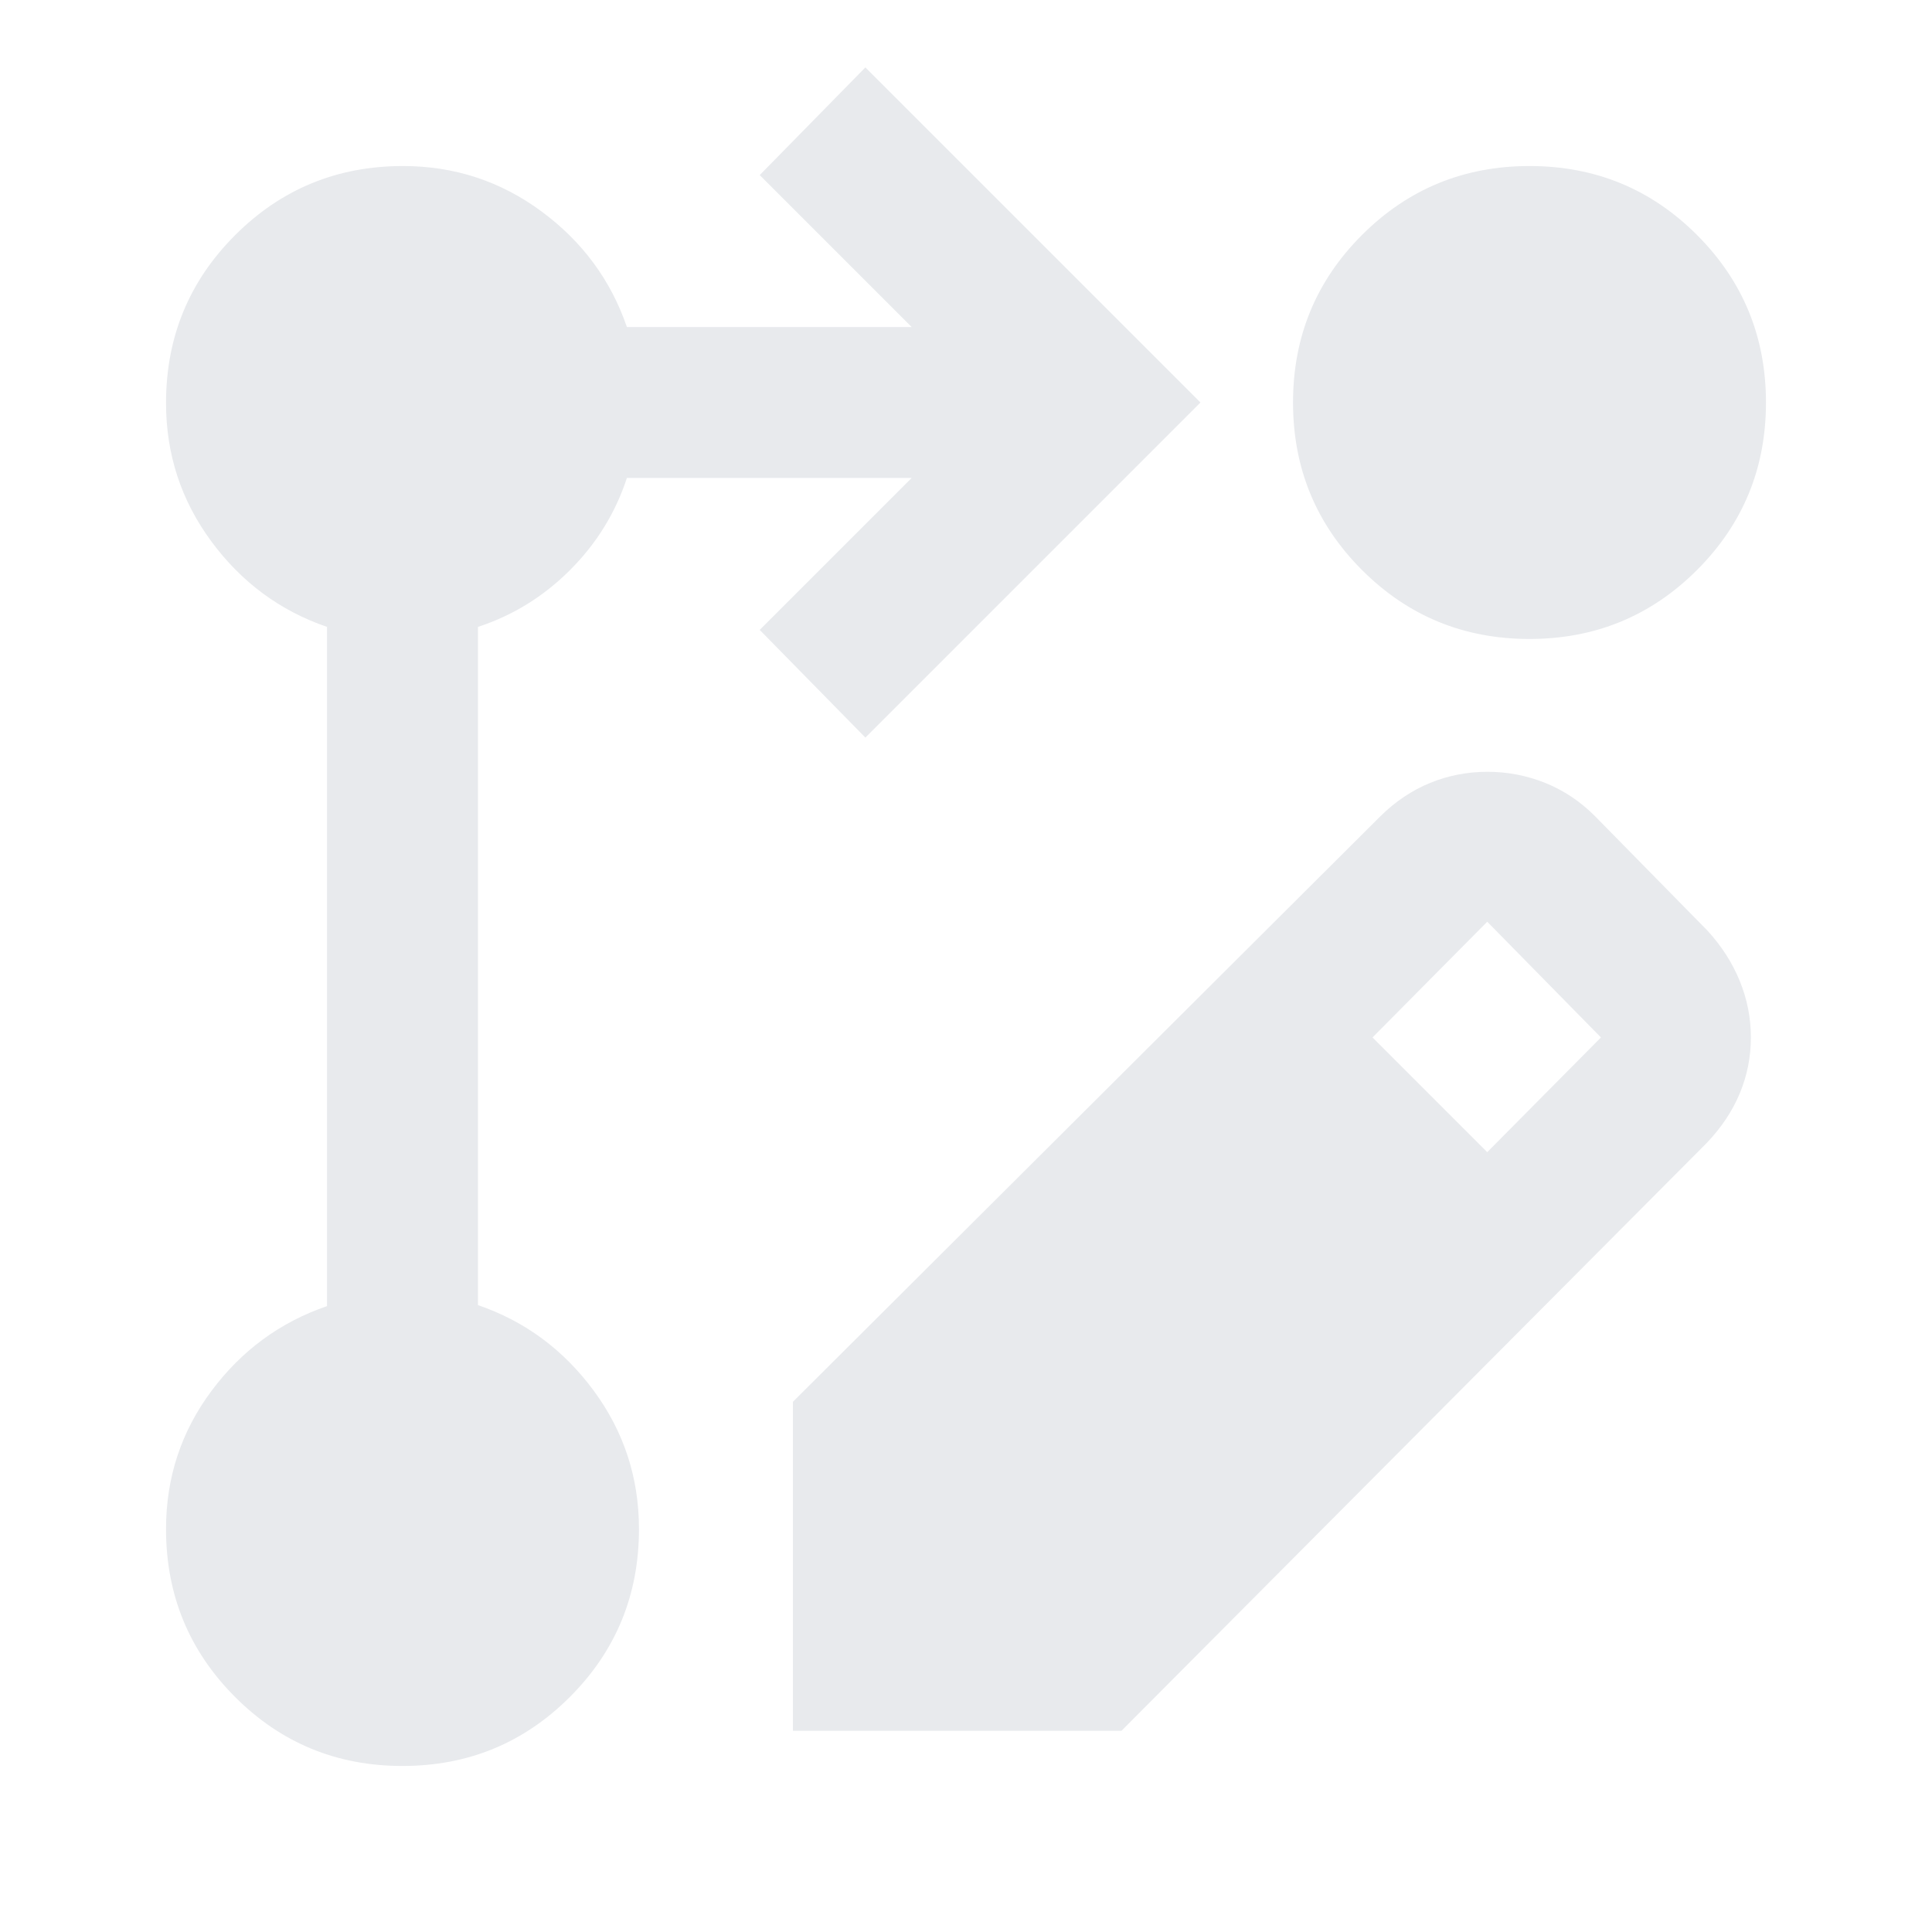
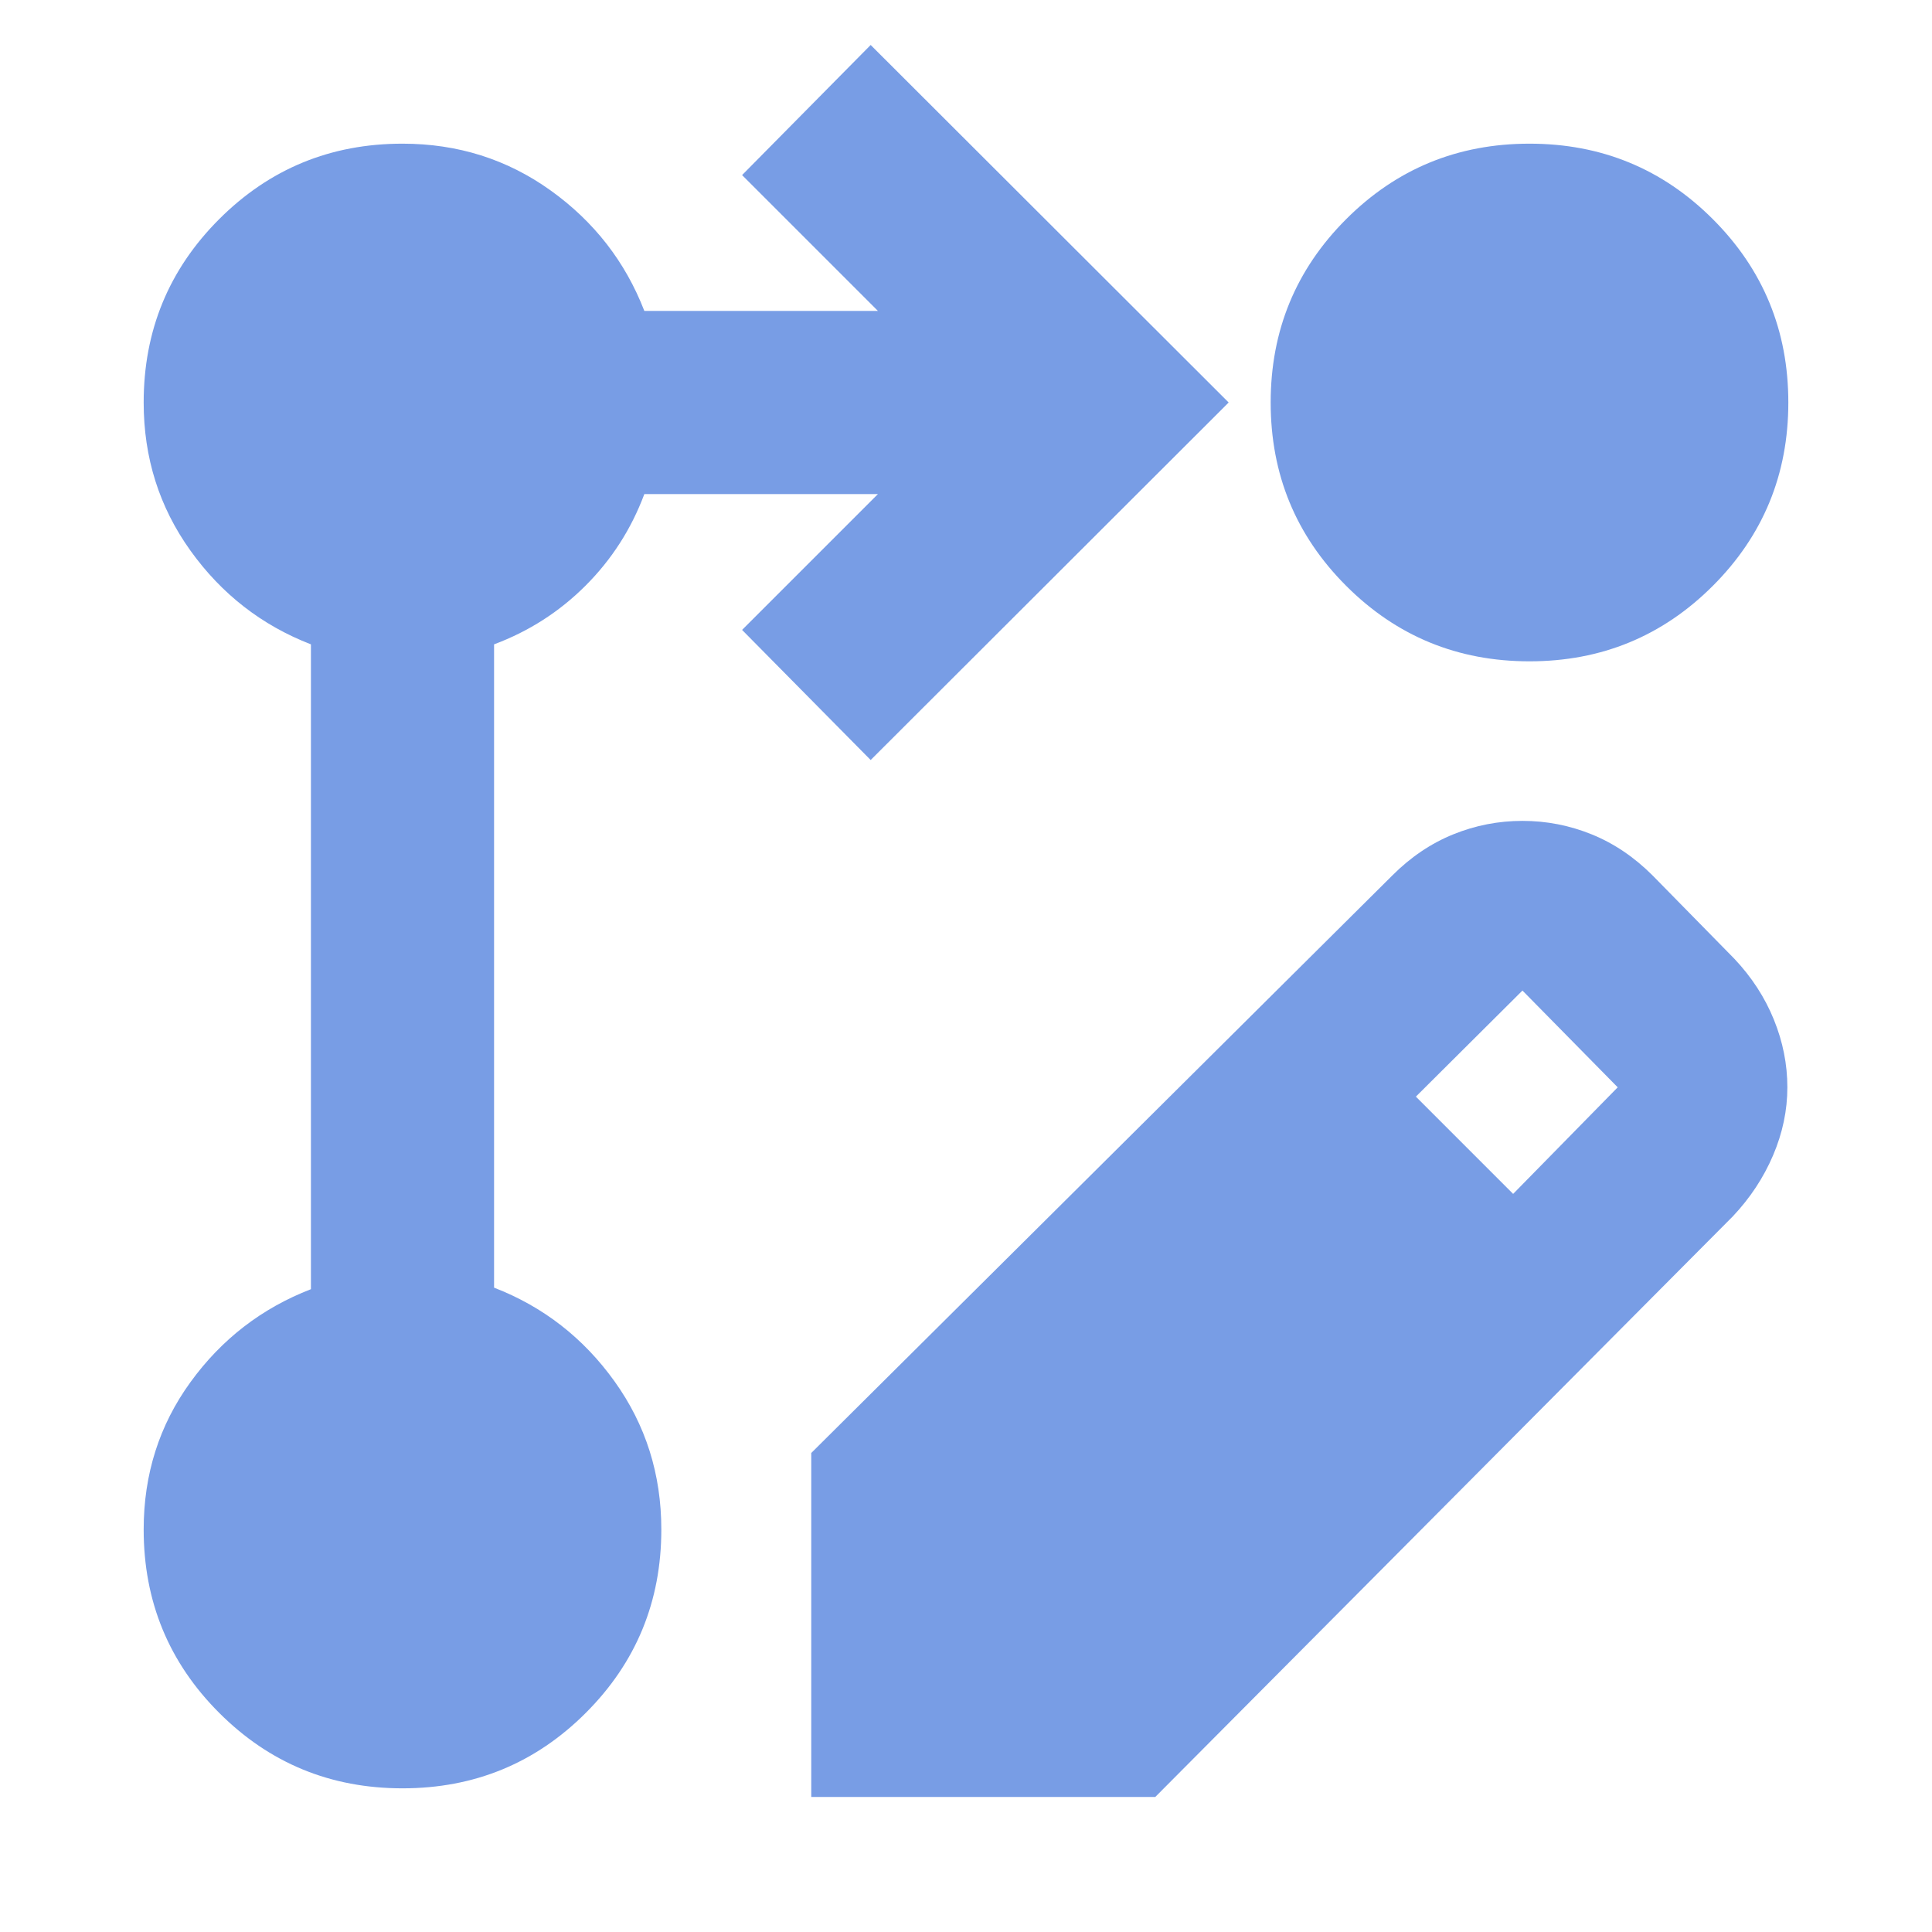
- <svg xmlns="http://www.w3.org/2000/svg" height="24px" viewBox="0 -960 960 960" width="24px" fill="#e8eaed">
-   <path d="M394-100v-163.46L686-554.5q11.18-11 24.68-16.5 13.51-5.5 28.42-5.5 14.9 0 28.65 5.5 13.75 5.5 24.75 16.5l56 57q10.5 11.5 16 25t5.5 28q0 14.5-5.5 27.75T848-392L557.28-100H394Zm345-287.5 56.5-57L739-502l-57 57.5 57 57Zm-309-206L377.5-647l75.5-75.5H311.5q-8.5 26-28.25 45.75T237.5-648.5v337q35 12 57.5 42.5t22.5 68.76q0 49.06-34.28 83.4T199.97-82.5q-48.97 0-83.22-34.34t-34.25-83.4q0-38.26 22.5-68.51Q127.5-299 162.5-311v-337.5q-35-12-57.5-42.5t-22.5-68.76q0-49.06 34.34-83.4t83.4-34.34q38.26 0 68.76 22.5 30.5 22.5 42.5 57.5H453L377.5-873l52.5-53.5L596.5-760 430-593.5Zm330.03-284q48.97 0 83.22 34.28t34.25 83.25q0 48.97-34.28 83.22t-83.25 34.25q-48.97 0-83.22-34.28t-34.25-83.25q0-48.97 34.28-83.22t83.25-34.25Z" />
+ <svg xmlns="http://www.w3.org/2000/svg" height="24px" viewBox="0 -960 960 960" width="24px" fill="#789DE5">
+   <path d="M403.11-67.09v-170.93L691.85-525q13.67-13.67 30.2-20.39 16.54-6.72 34.45-6.72 17.91 0 34.45 6.72 16.53 6.72 30.2 20.39l40.63 41.39q12.92 13.68 19.63 30.21 6.72 16.53 6.72 33.68 0 17.16-7.1 33.81-7.1 16.65-20.01 30.32L574.04-67.09H403.11Zm348.76-299.67 51.96-52.96-47.33-48.08-52.96 52.71 48.33 48.33ZM432.63-582.35 368.74-647l67.5-67.5H320.17q-9.71 26-29.19 45.48-19.48 19.48-45.48 29.19v319.66q36.67 14.19 59.89 46.6 23.22 32.42 23.22 73.57 0 53.59-37.51 91.1-37.51 37.51-91.1 37.51-53.59 0-91.1-37.51-37.51-37.51-37.51-91.1 0-41.15 23.22-73.18 23.22-32.04 59.89-46.23v-320.42q-36.67-14.19-59.89-46.6Q71.39-718.85 71.39-760q0-53.59 37.51-91.1 37.51-37.51 91.1-37.51 41.15 0 73.57 23.22 32.41 23.22 46.6 59.89h116.07l-67.5-67.5 63.89-64.65L610.52-760 432.63-582.35ZM760-888.61q53.59 0 91.1 37.51 37.51 37.51 37.51 91.1 0 53.59-37.51 91.1-37.51 37.51-91.1 37.51-53.59 0-91.1-37.51-37.51-37.51-37.51-91.1 0-53.59 37.51-91.1 37.51-37.51 91.1-37.51Z" />
</svg>
